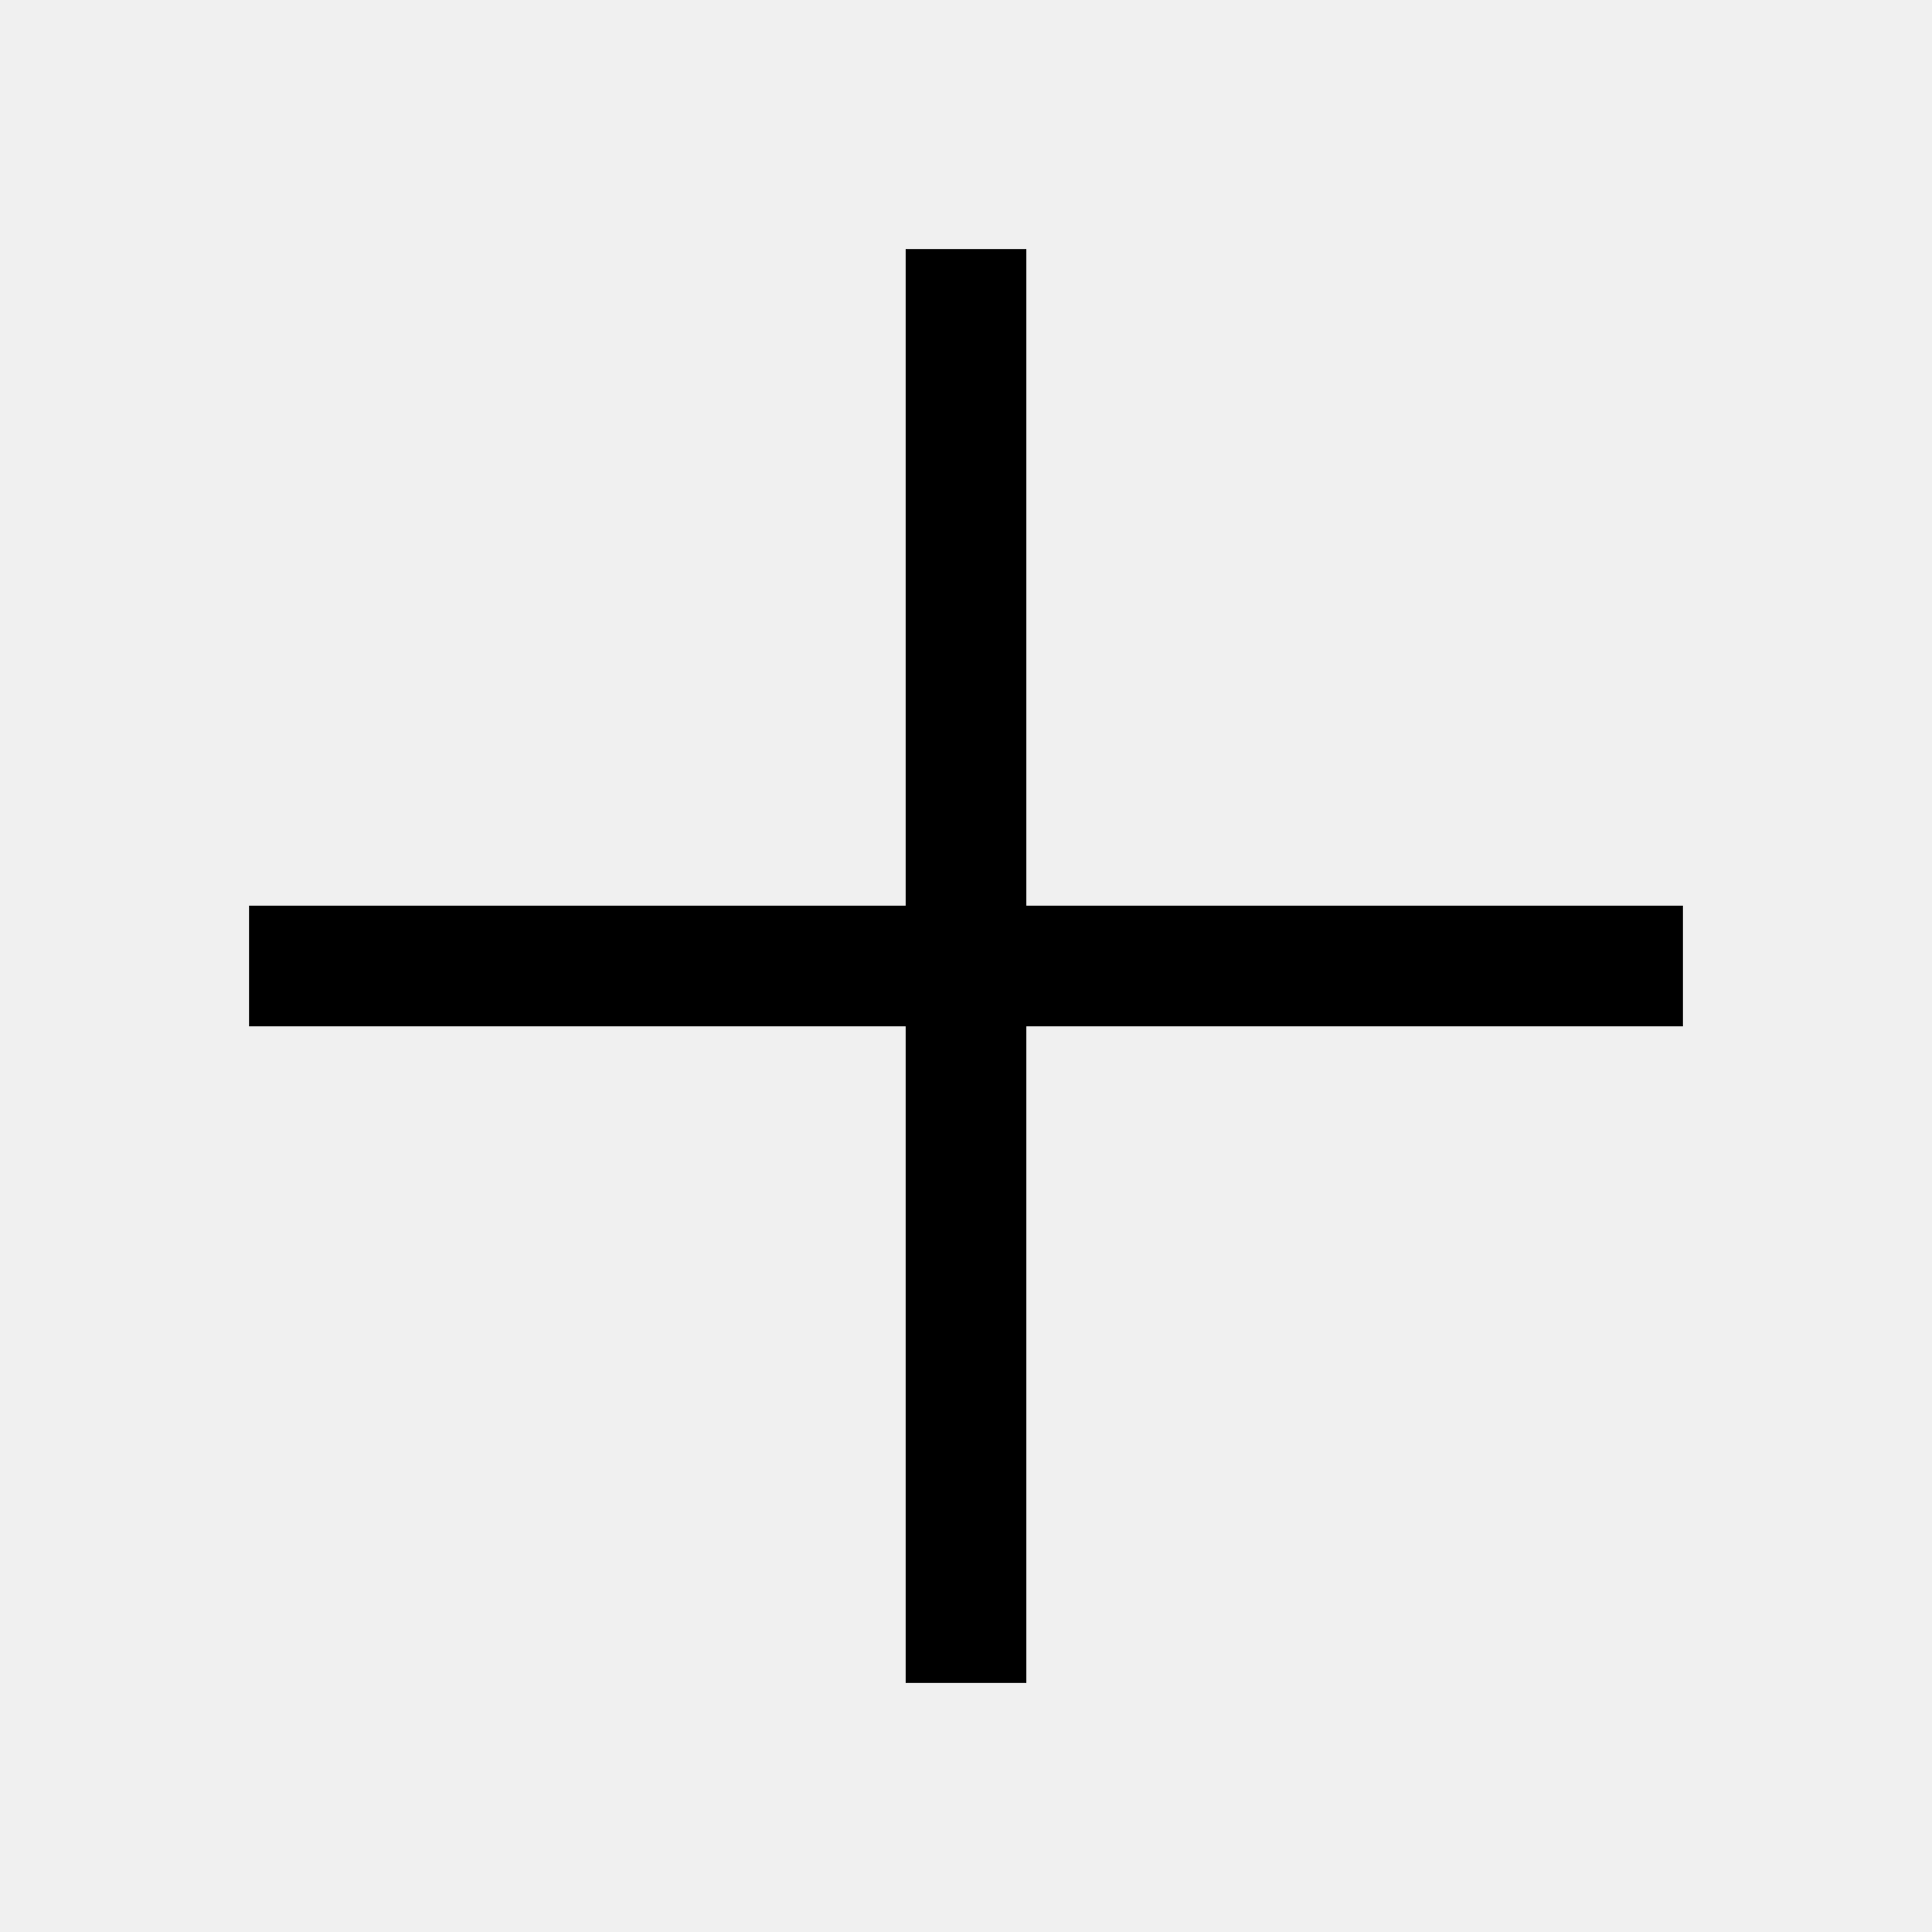
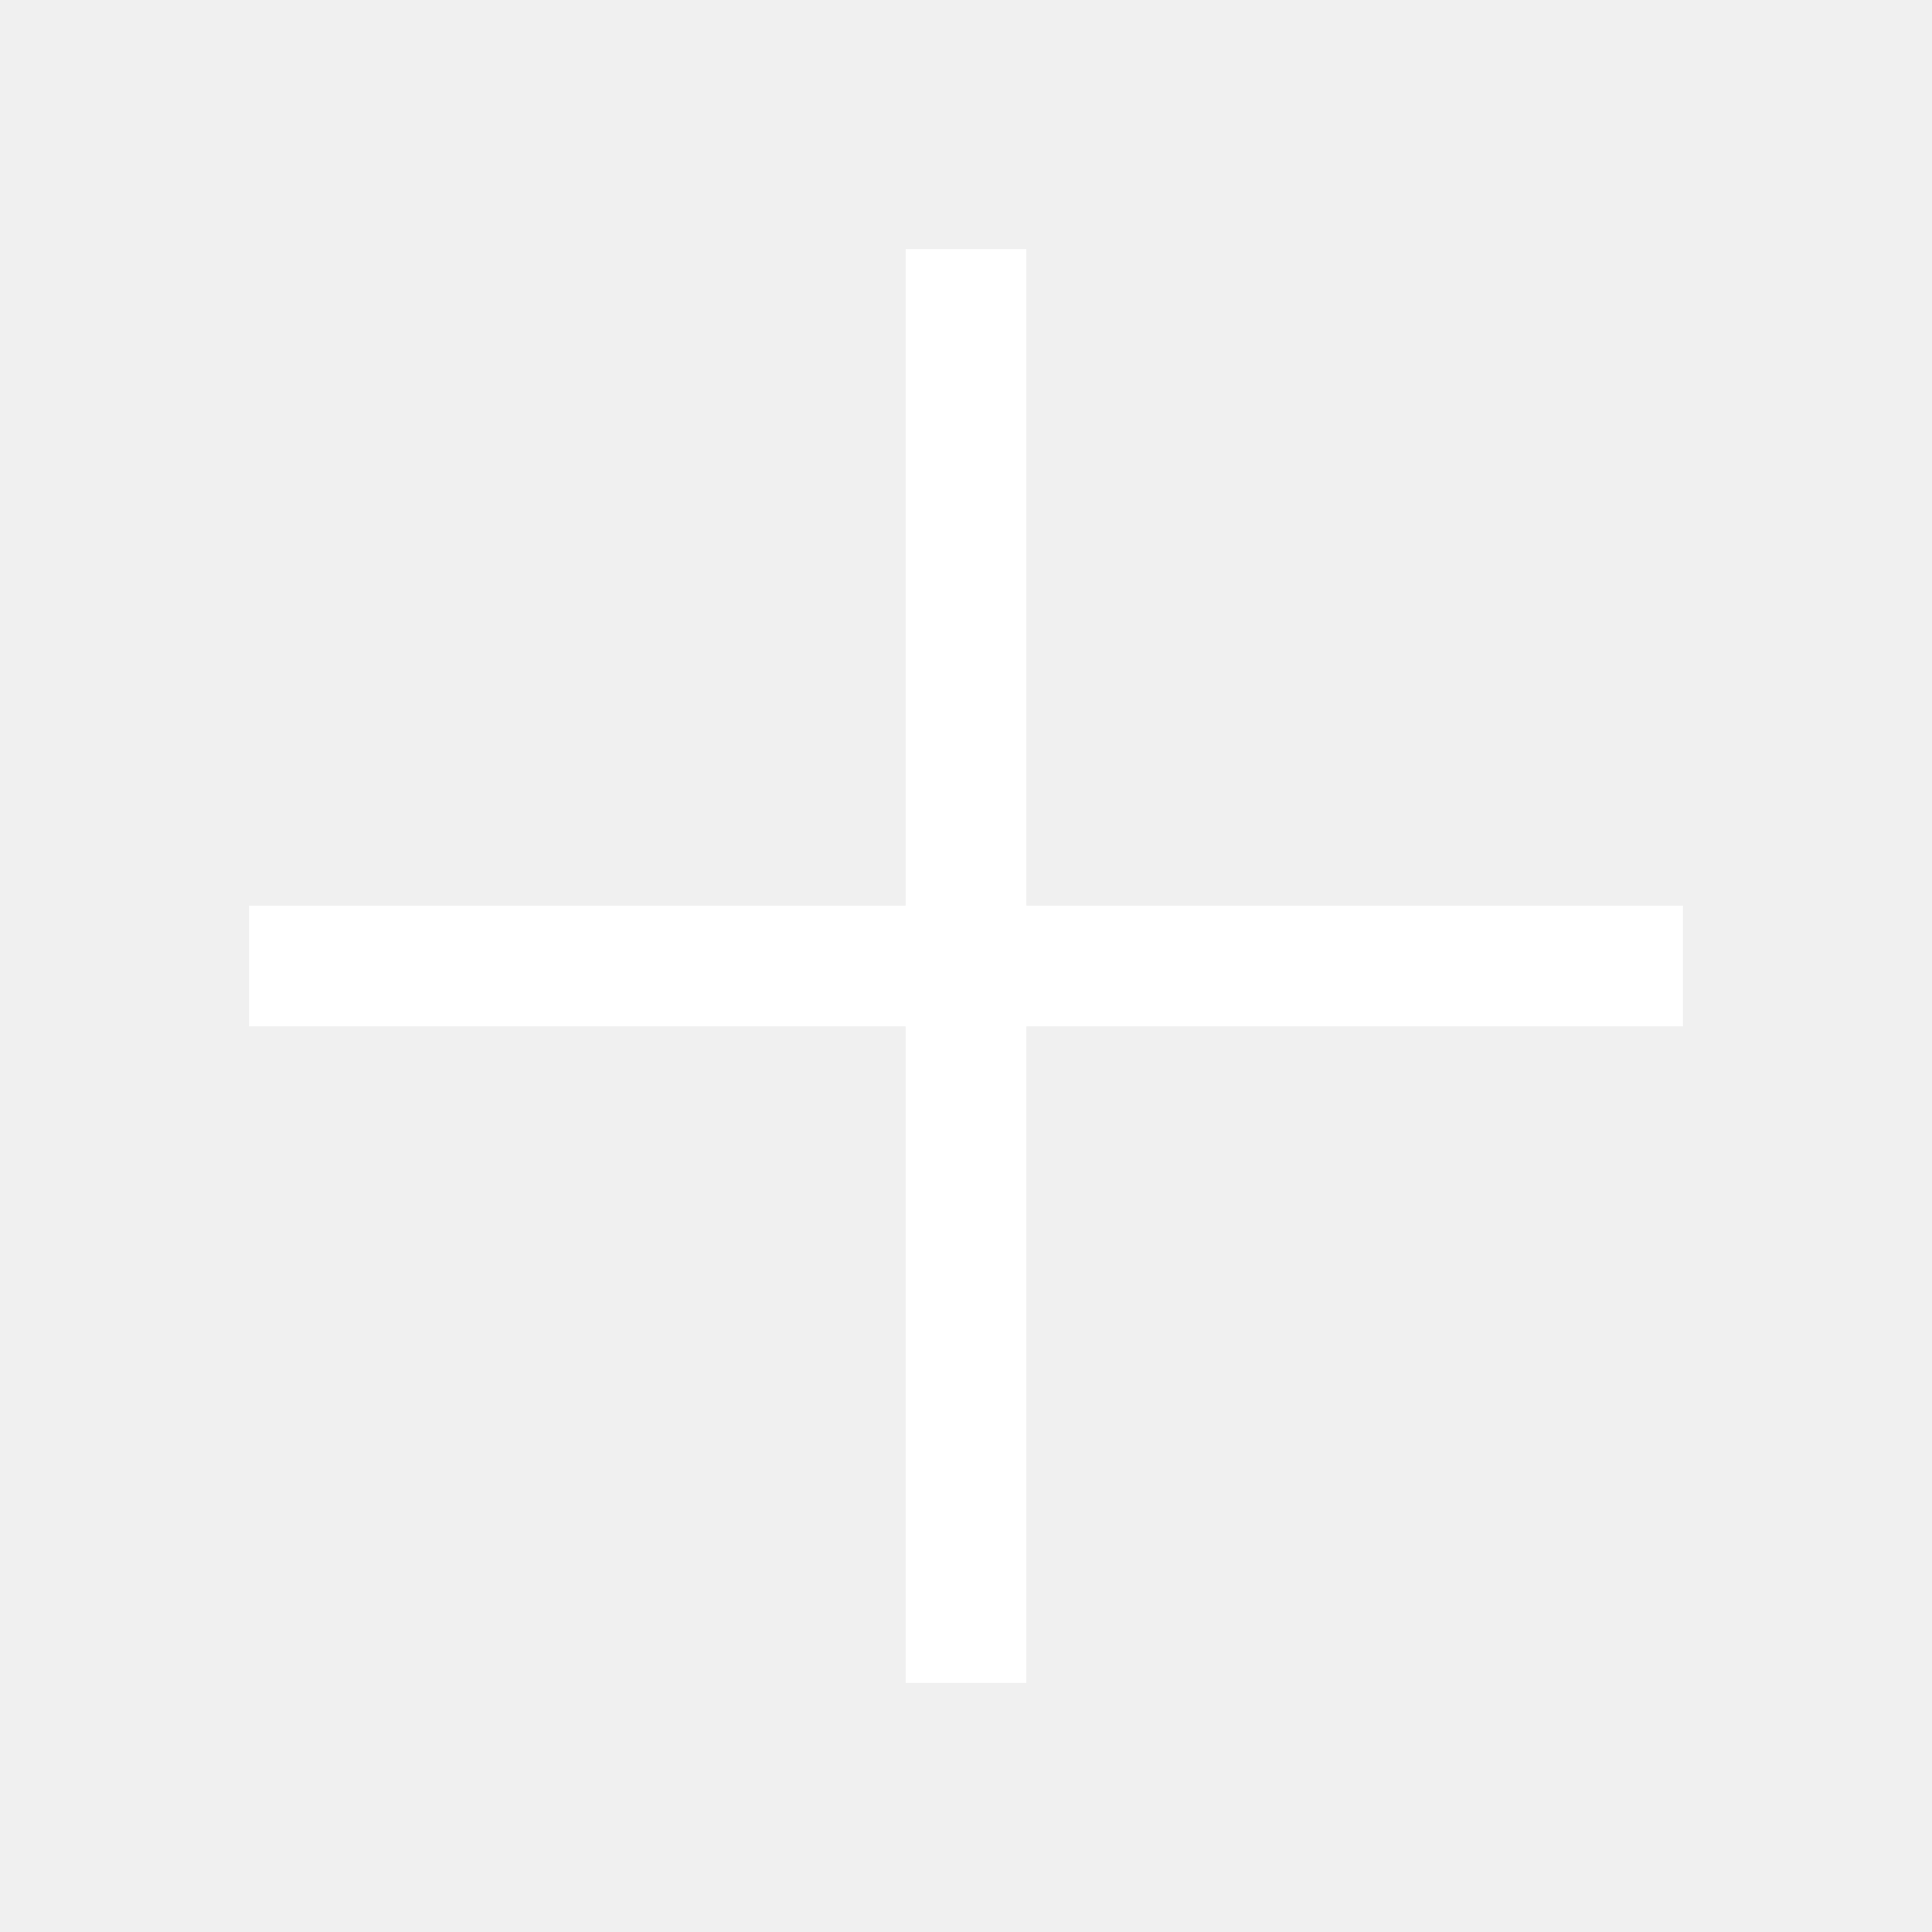
<svg xmlns="http://www.w3.org/2000/svg" width="256mm" height="256mm" viewBox="0 0 256 256" version="1.1" id="svg263">
  <defs id="defs260" />
  <g id="layer1">
-     <rect style="fill:#000000;stroke-width:0.128" id="rect288" width="16" height="103" x="120" y="33" />
-     <rect style="fill:#000000;stroke-width:0.128" id="rect288-3" width="16" height="103" x="120" y="-223" transform="rotate(90)" />
-     <rect style="fill:#000000;stroke-width:0.128" id="rect288-3-6" width="16" height="103" x="-136" y="-223" transform="scale(-1)" />
-     <rect style="fill:#000000;stroke-width:0.128" id="rect288-3-6-7" width="16" height="103" x="-136" y="33" transform="rotate(-90)" />
+     <rect style="fill:#ffffff;stroke-width:0.128;fill-opacity:1" id="rect288" width="16" height="103" x="120" y="33" />
+     <rect style="fill:#ffffff;stroke-width:0.128;fill-opacity:1" id="rect288-3" width="16" height="103" x="120" y="-223" transform="rotate(90)" />
+     <rect style="fill:#ffffff;stroke-width:0.128;fill-opacity:1" id="rect288-3-6" width="16" height="103" x="-136" y="-223" transform="scale(-1)" />
+     <rect style="fill:#ffffff;stroke-width:0.128;fill-opacity:1" id="rect288-3-6-7" width="16" height="103" x="-136" y="33" transform="rotate(-90)" />
  </g>
</svg>
